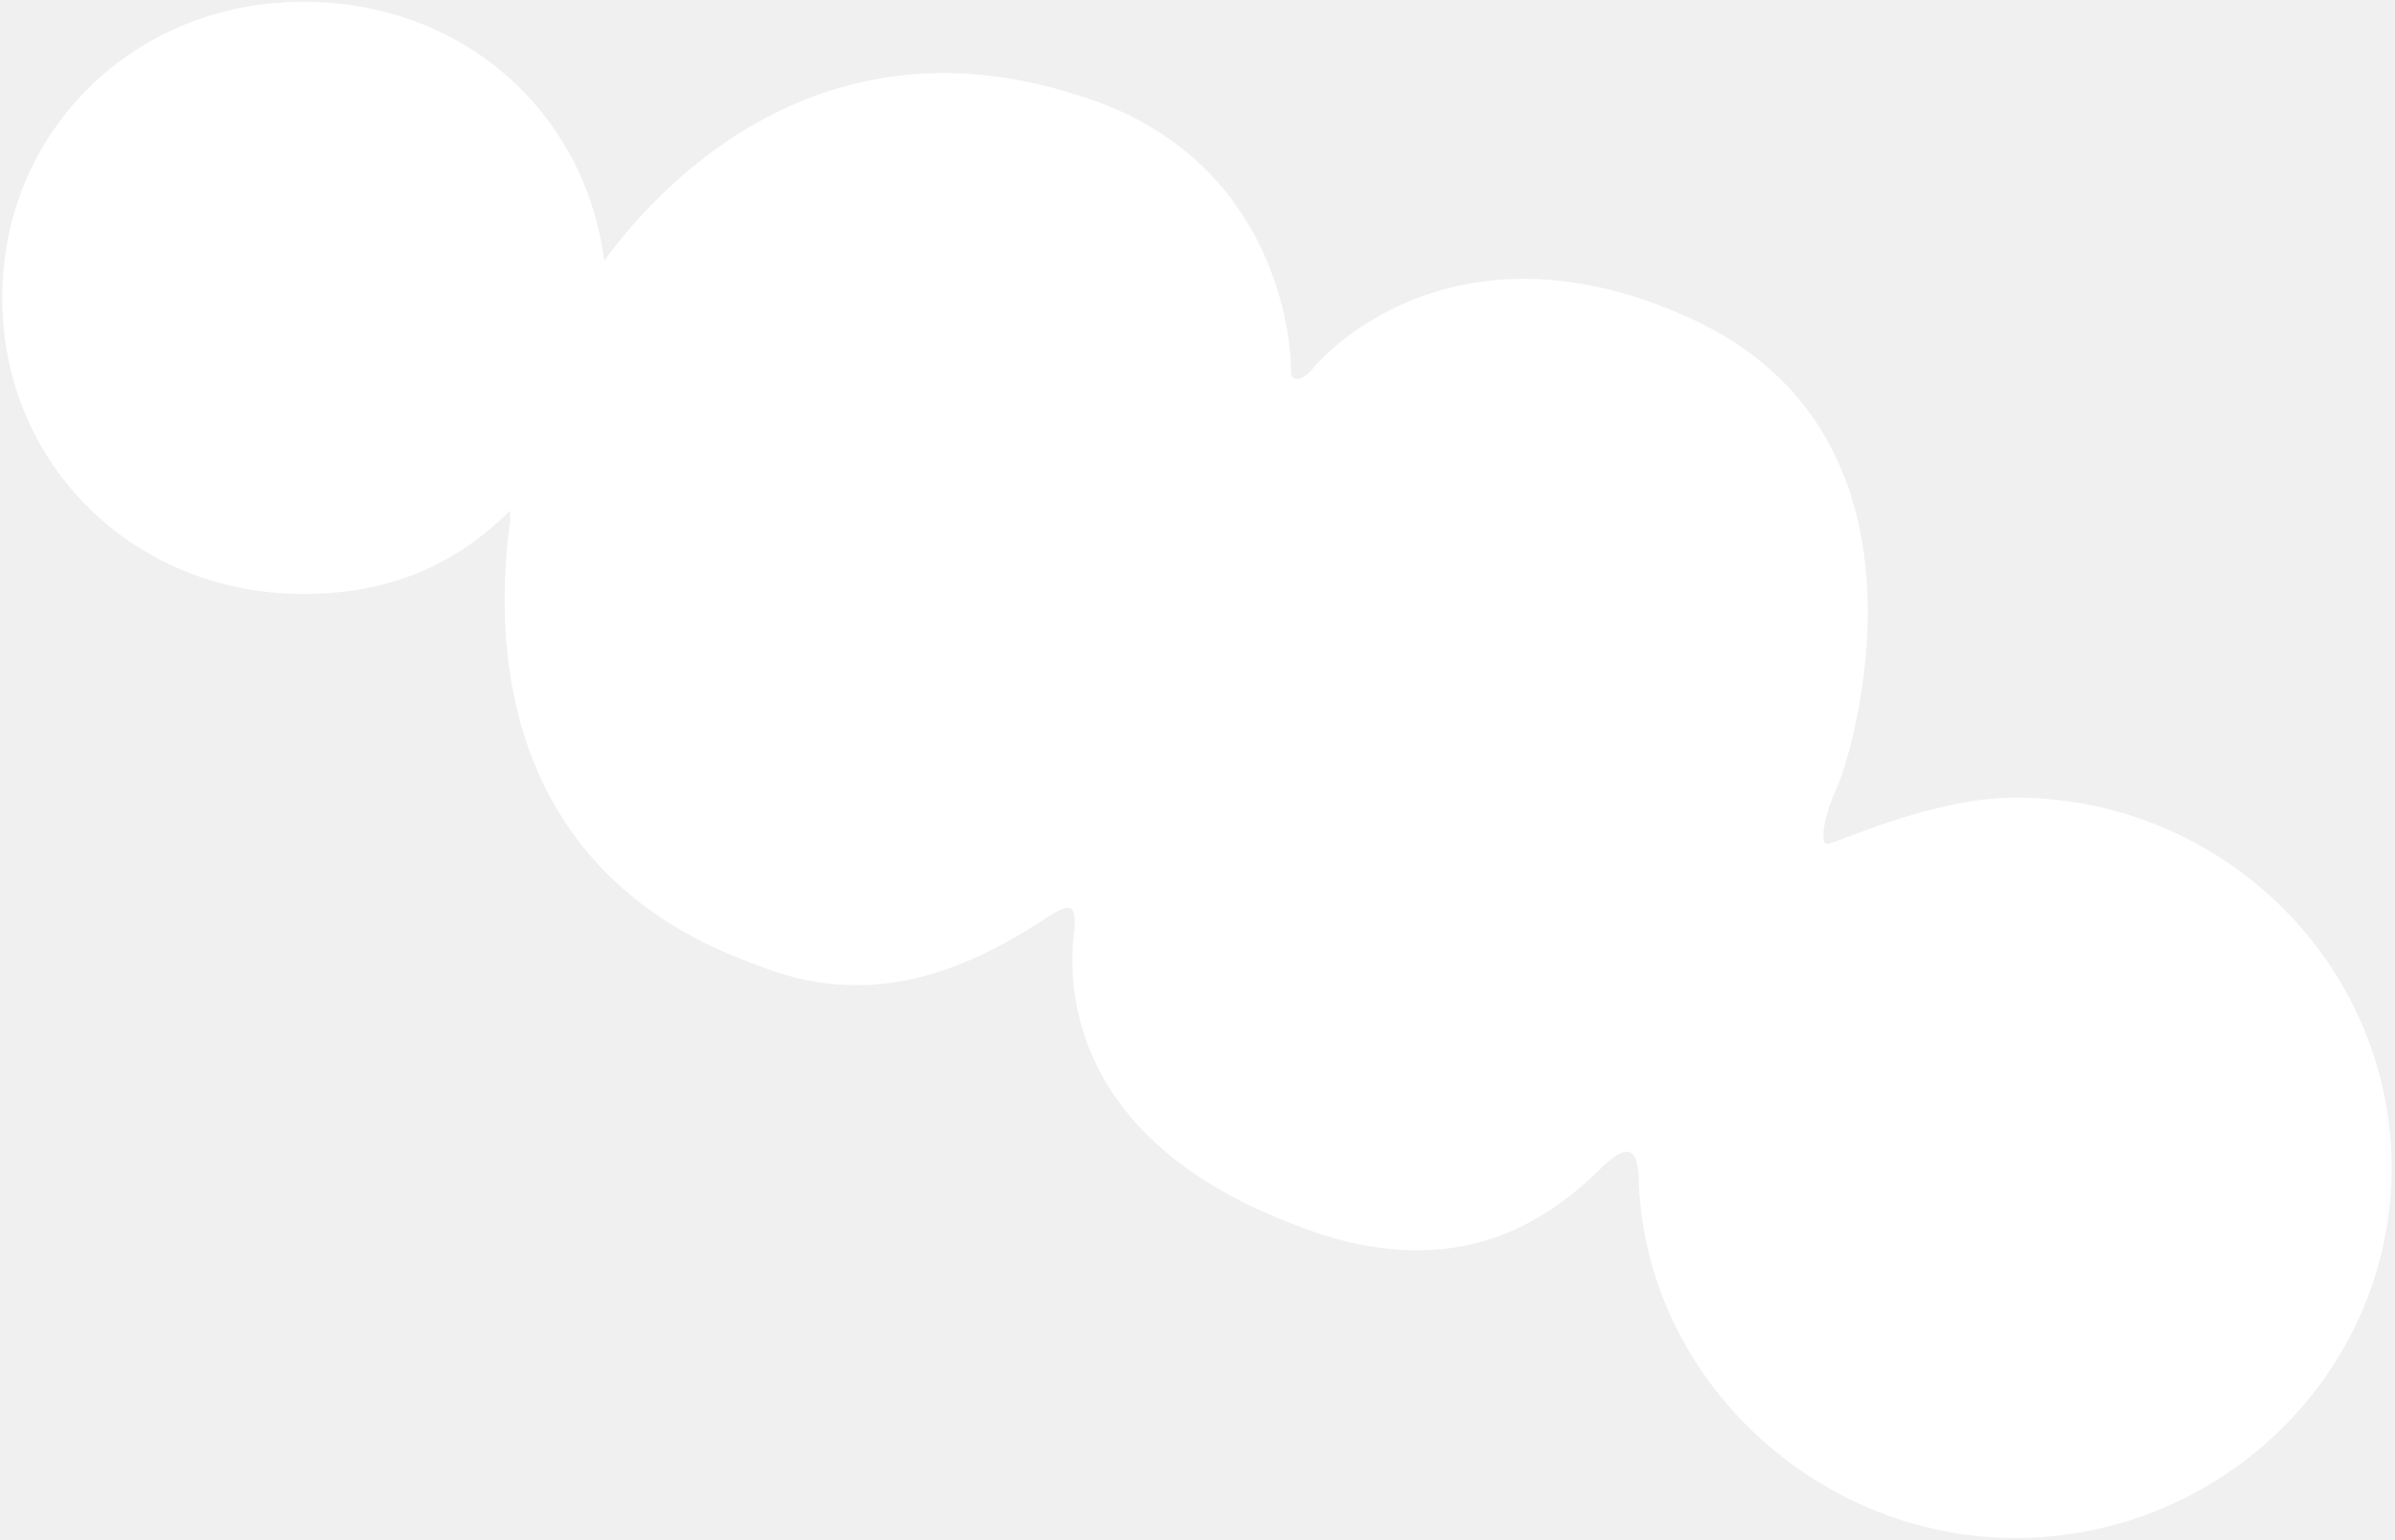
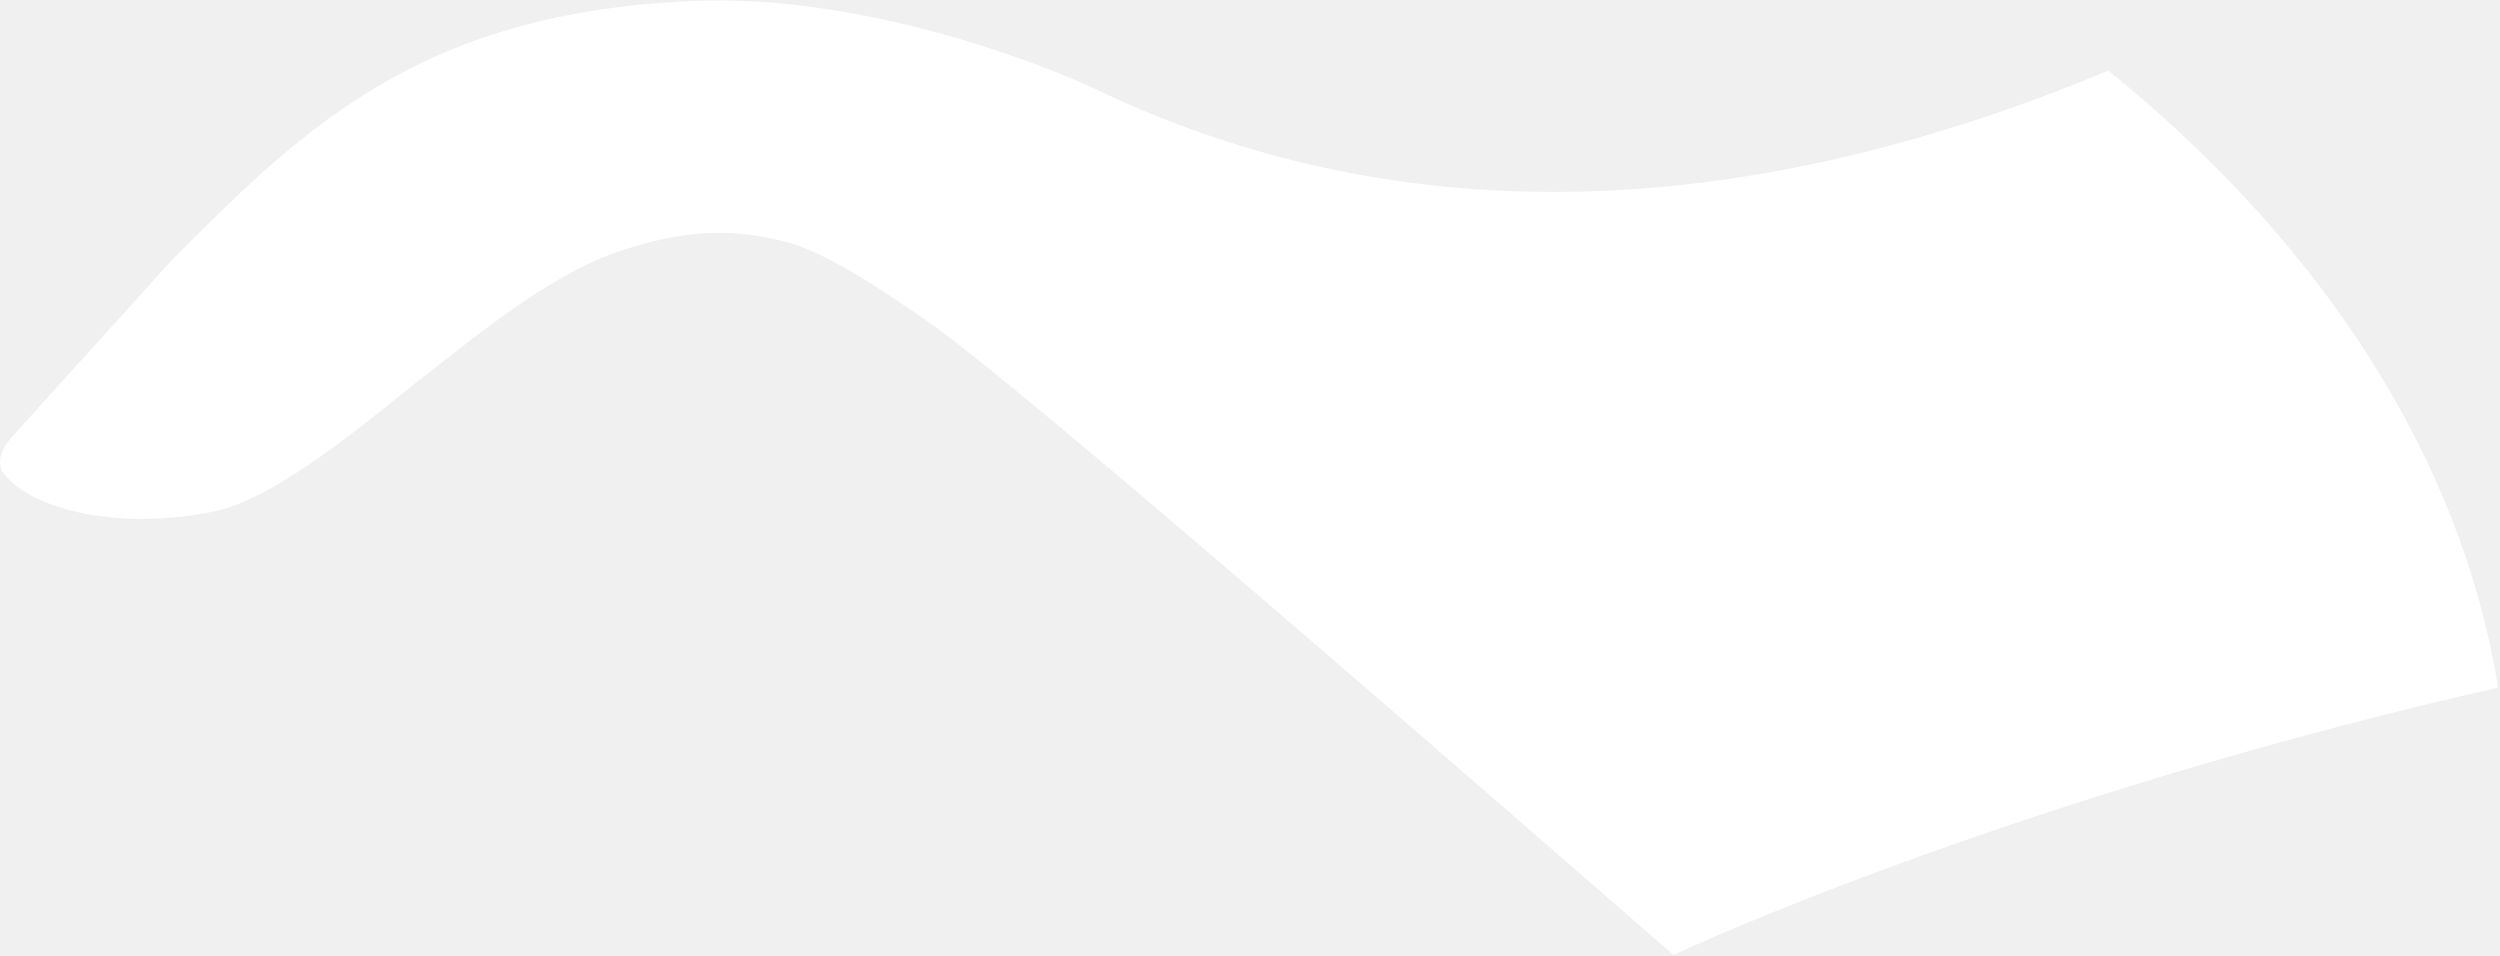
- <svg xmlns="http://www.w3.org/2000/svg" version="1.1" width="14px" height="9px">
-   <g transform="matrix(1 0 0 1 -1065 -120 )">
-     <path d="M 11.781 4.664  C 11.286 4.664  10.736 4.934  10.681 4.934  C 10.626 4.934  10.681 4.718  10.736 4.61  C 10.792 4.502  11.451 2.554  9.856 1.85  C 8.647 1.309  7.877 1.904  7.657 2.175  C 7.602 2.229  7.547 2.229  7.547 2.175  C 7.547 1.85  7.382 0.876  6.282 0.551  C 4.742 0.064  3.807 1.146  3.532 1.525  C 3.422 0.659  2.708 0.01  1.773 0.01  C 0.783 0.01  0.013 0.768  0.013 1.742  C 0.013 2.716  0.783 3.473  1.773 3.473  C 2.268 3.473  2.653 3.311  2.982 2.986  L 2.982 3.041  C 2.927 3.474  2.762 5.043  4.412 5.638  C 5.072 5.909  5.622 5.692  6.117 5.367  C 6.282 5.259  6.282 5.313  6.282 5.422  C 6.227 5.801  6.282 6.666  7.547 7.153  C 8.481 7.532  9.031 7.153  9.361 6.829  C 9.526 6.666  9.581 6.721  9.581 6.937  C 9.636 8.073  10.626 8.993  11.781 8.993  C 12.99 8.993  13.98 8.019  13.98 6.829  C 13.98 5.638  12.991 4.664  11.781 4.664  Z " fill-rule="nonzero" fill="#ffffff" stroke="none" transform="matrix(1 0 0 1 1065 120 )" />
+ <svg xmlns="http://www.w3.org/2000/svg" version="1.1" width="34px" height="13px">
+   <g transform="matrix(1 0 0 1 -1070 -107 )">
+     <path d="M 2.341 3.533  L 0.165 5.939  C 0.165 5.939  -0.114 6.219  0.054 6.443  C 0.444 6.946  1.672 7.226  2.955 6.946  C 3.68 6.778  4.684 5.995  5.577 5.268  C 6.581 4.484  7.585 3.645  8.59 3.365  C 9.65 3.03  10.319 3.197  10.765 3.309  C 11.268 3.477  11.826 3.813  12.774 4.484  C 14.503 5.771  21.533 11.925  22.76 12.988  C 23.708 12.54  28.06 10.694  33.974 9.351  C 33.471 6.219  31.575 3.309  28.674 0.96  C 24.657 2.638  19.692 3.533  14.838 1.183  C 14.838 1.183  12.216 -0.047  9.594 0.008  C 5.744 0.12  4.126 1.743  2.341 3.533  Z " fill-rule="nonzero" fill="#ffffff" stroke="none" transform="matrix(1 0 0 1 1070 107 )" />
  </g>
</svg>
